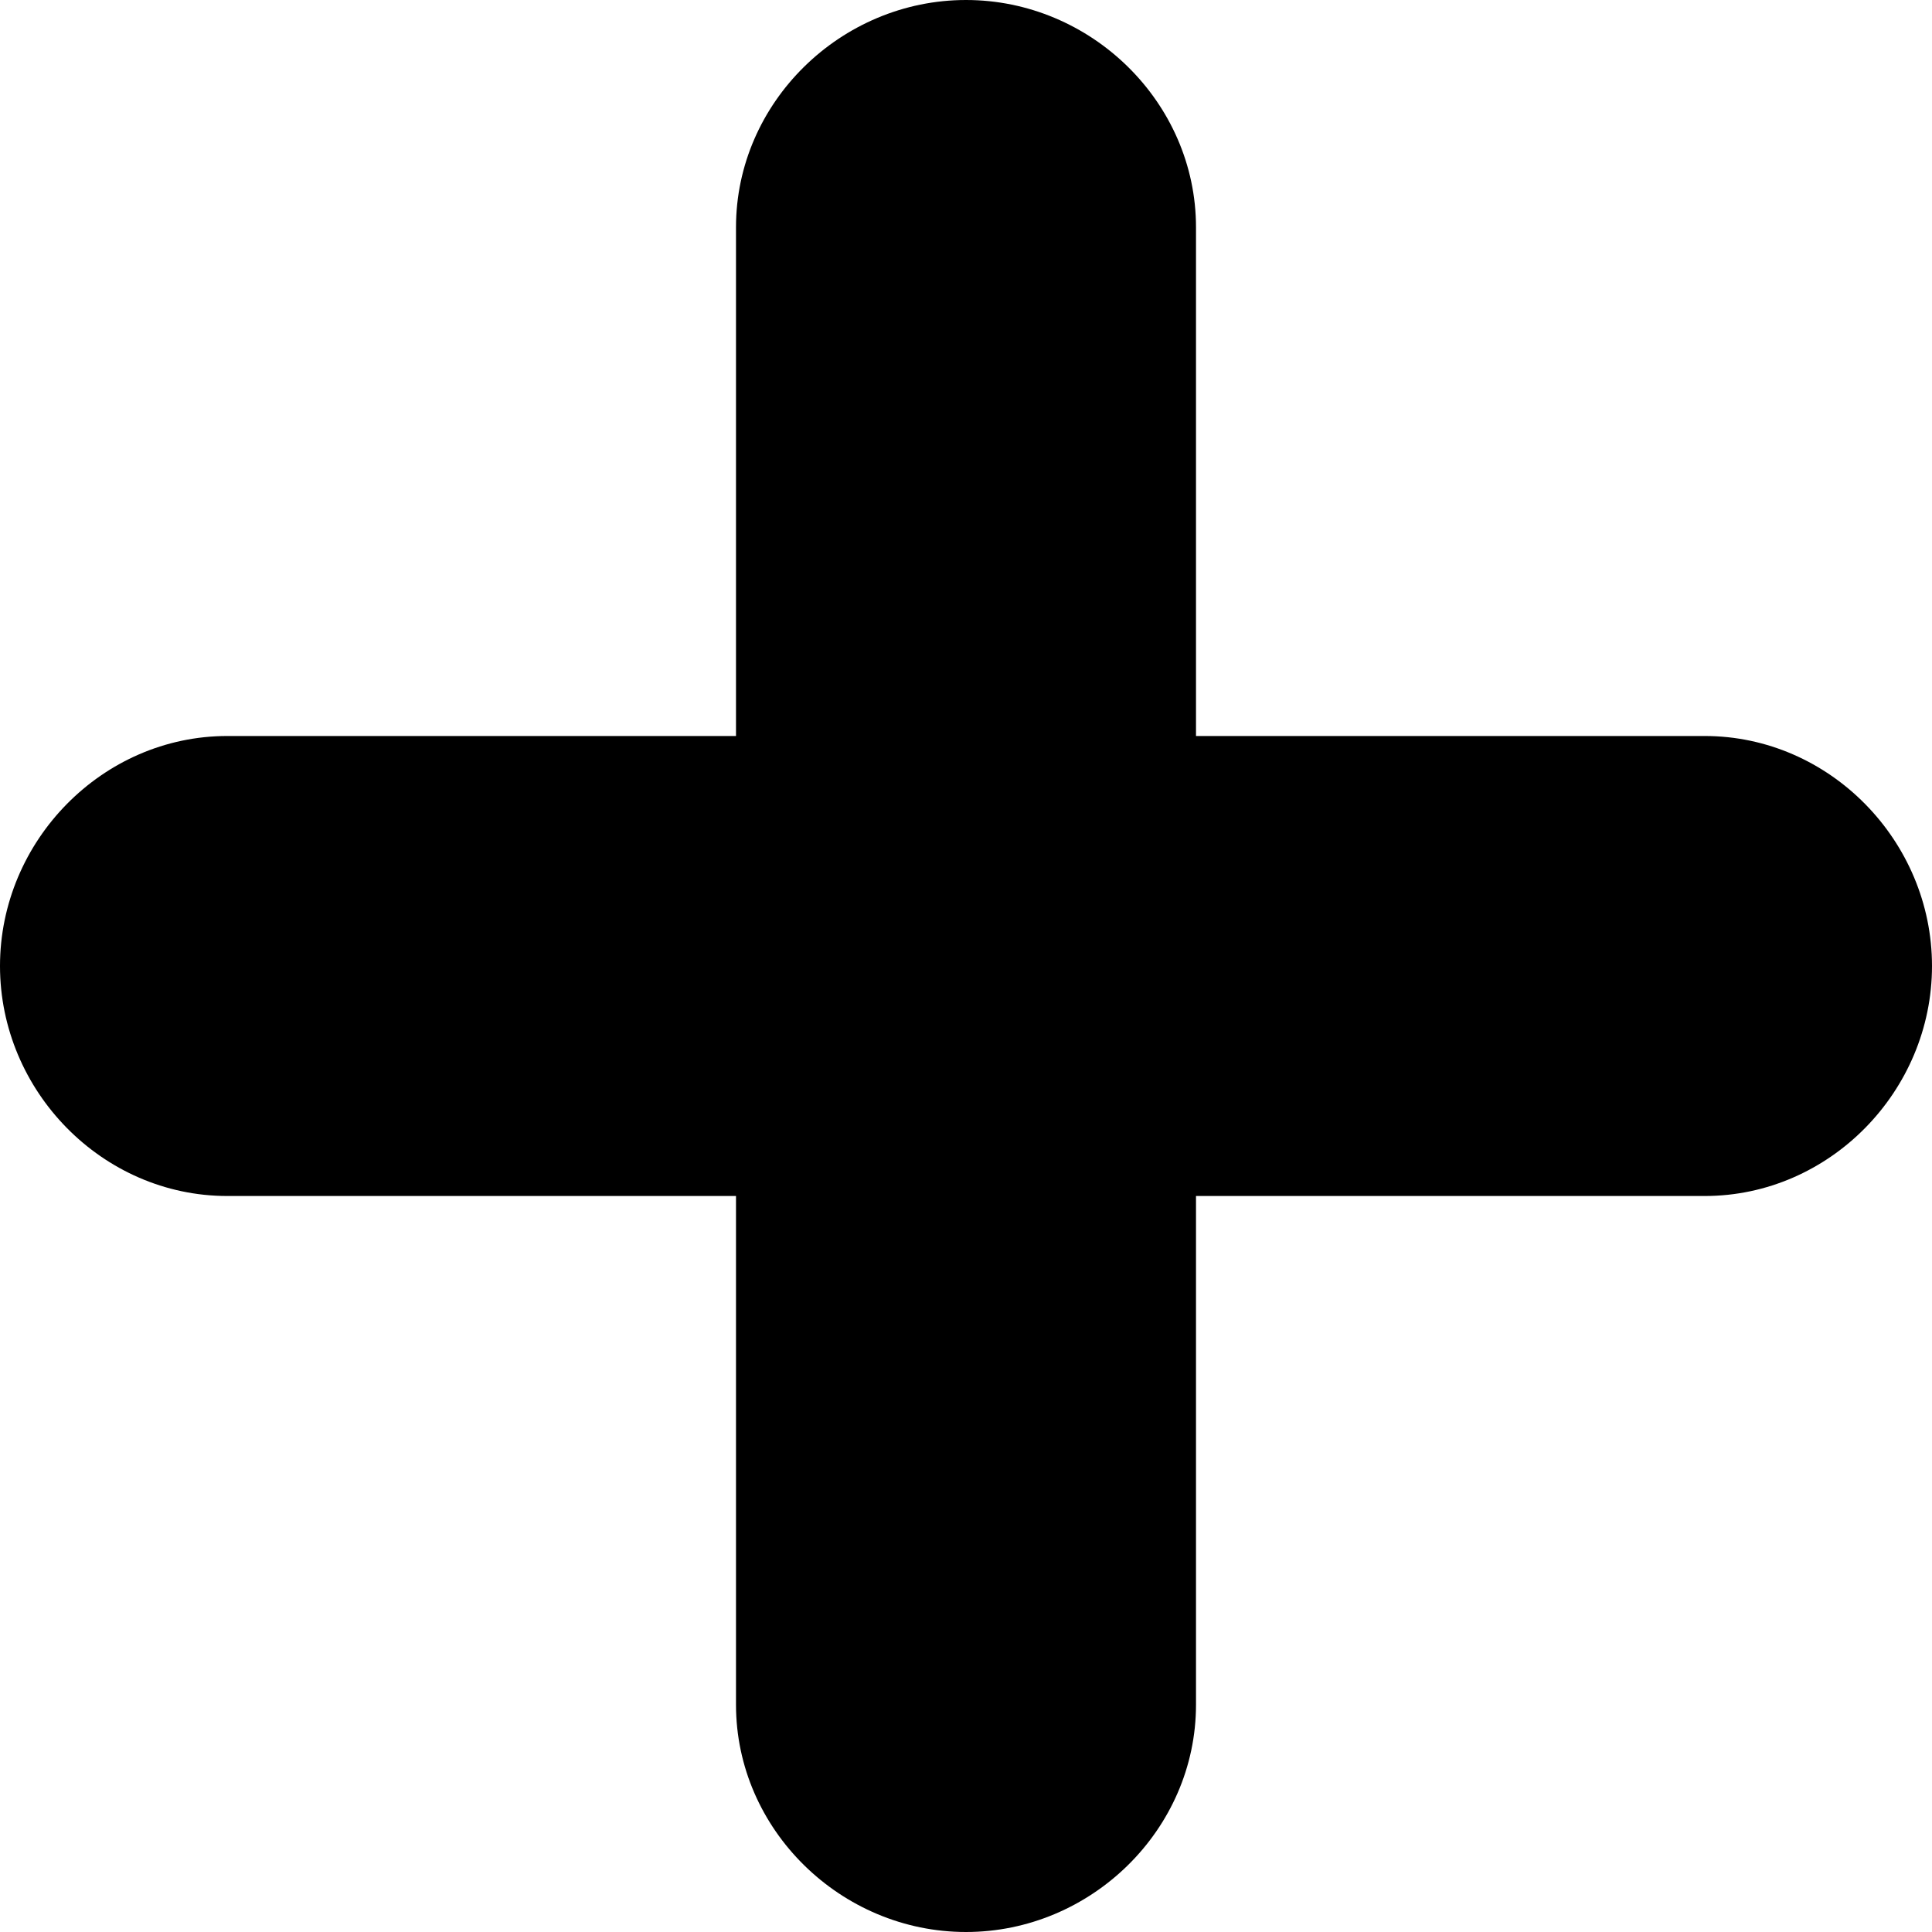
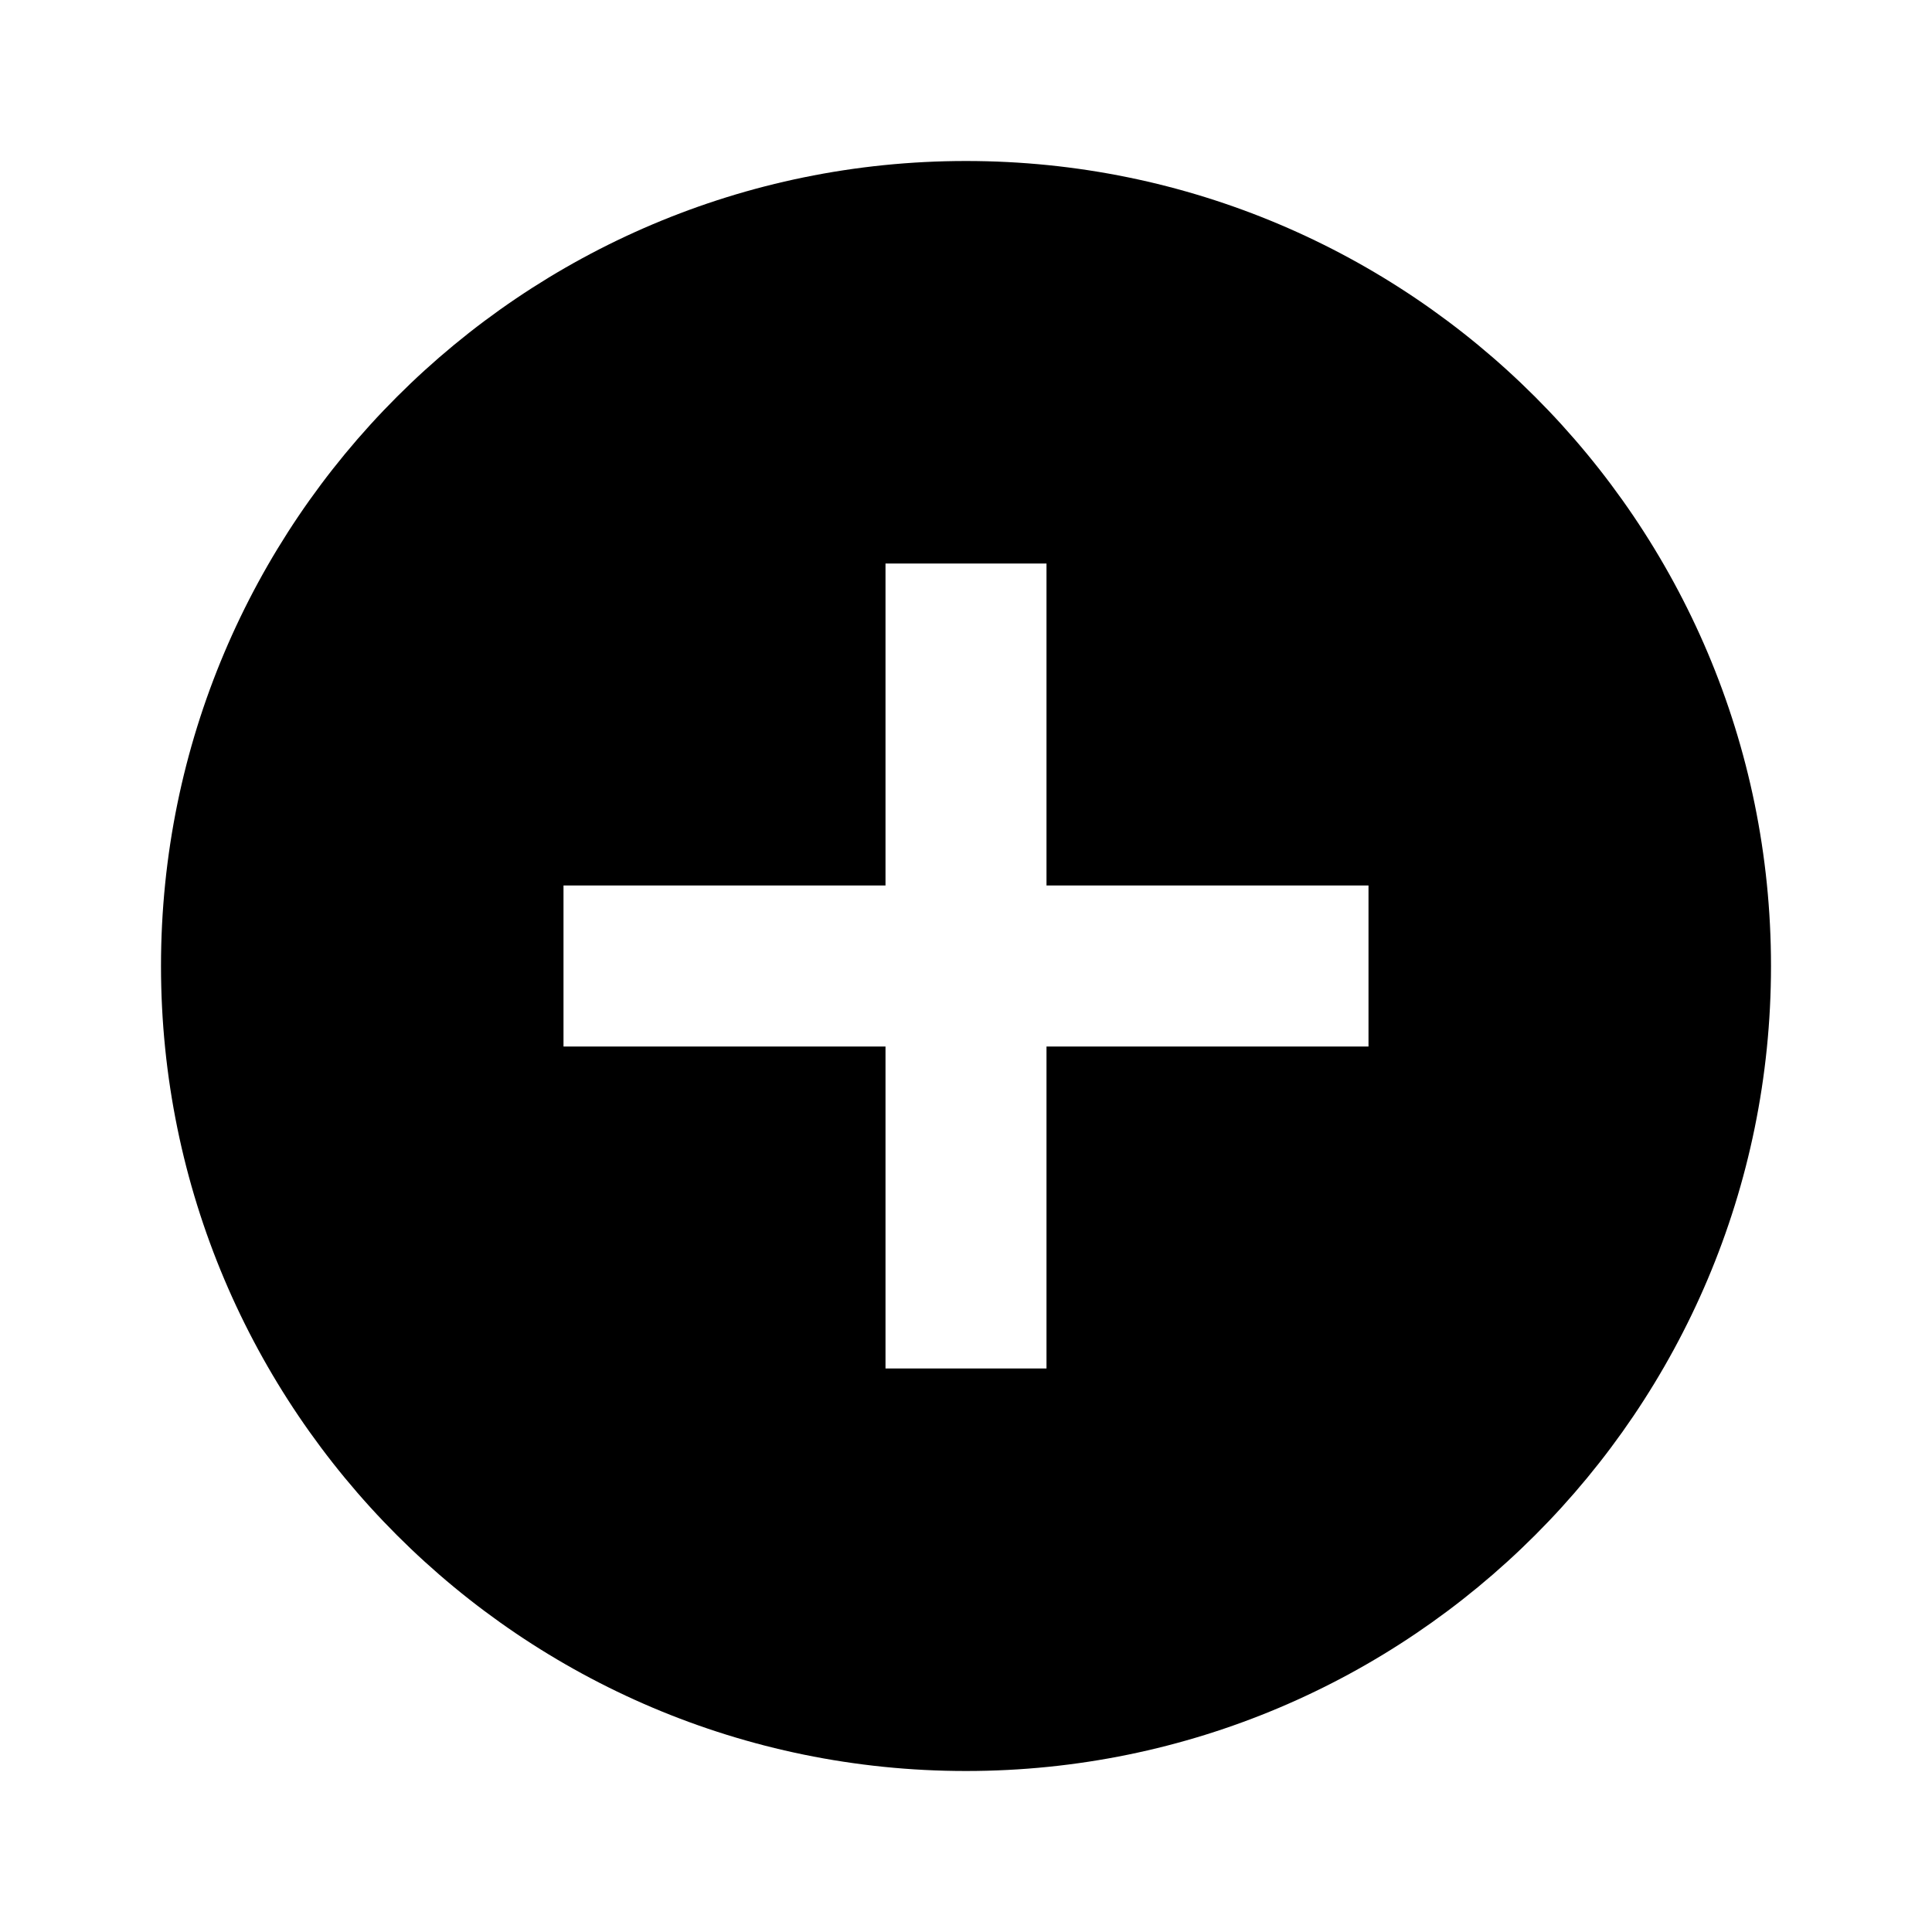
- <svg xmlns="http://www.w3.org/2000/svg" version="1.1" id="Capa_1" x="0px" y="0px" viewBox="0 0 42 42" style="enable-background:new 0 0 42 42;" xml:space="preserve">
-   <path d="M37.059,16H26V4.941C26,2.224,23.718,0,21,0s-5,2.224-5,4.941V16H4.941C2.224,16,0,18.282,0,21  s2.224,5,4.941,5H16v11.059C16,39.776,18.282,42,21,42s5-2.224,5-4.941V26h11.059C39.776,26,42,23.718,42,21S39.776,16,37.059,16z" />
-   <g>
- </g>
-   <g>
- </g>
-   <g>
- </g>
-   <g>
- </g>
-   <g>
- </g>
-   <g>
- </g>
-   <g>
- </g>
-   <g>
- </g>
-   <g>
- </g>
-   <g>
- </g>
-   <g>
- </g>
-   <g>
- </g>
-   <g>
- </g>
-   <g>
- </g>
-   <g>
- </g>
+ <svg xmlns="http://www.w3.org/2000/svg" height="24px" viewBox="0 0 24 24" width="24px" fill="#000000">
+   <path d="M0 0h24v24H0z" fill="none" />
+   <path d="M12 2C6.48 2 2 6.48 2 12s4.48 10 10 10 10-4.48 10-10S17.52 2 12 2zm5 11h-4v4h-2v-4H7v-2h4V7h2v4h4v2z" />
</svg>
